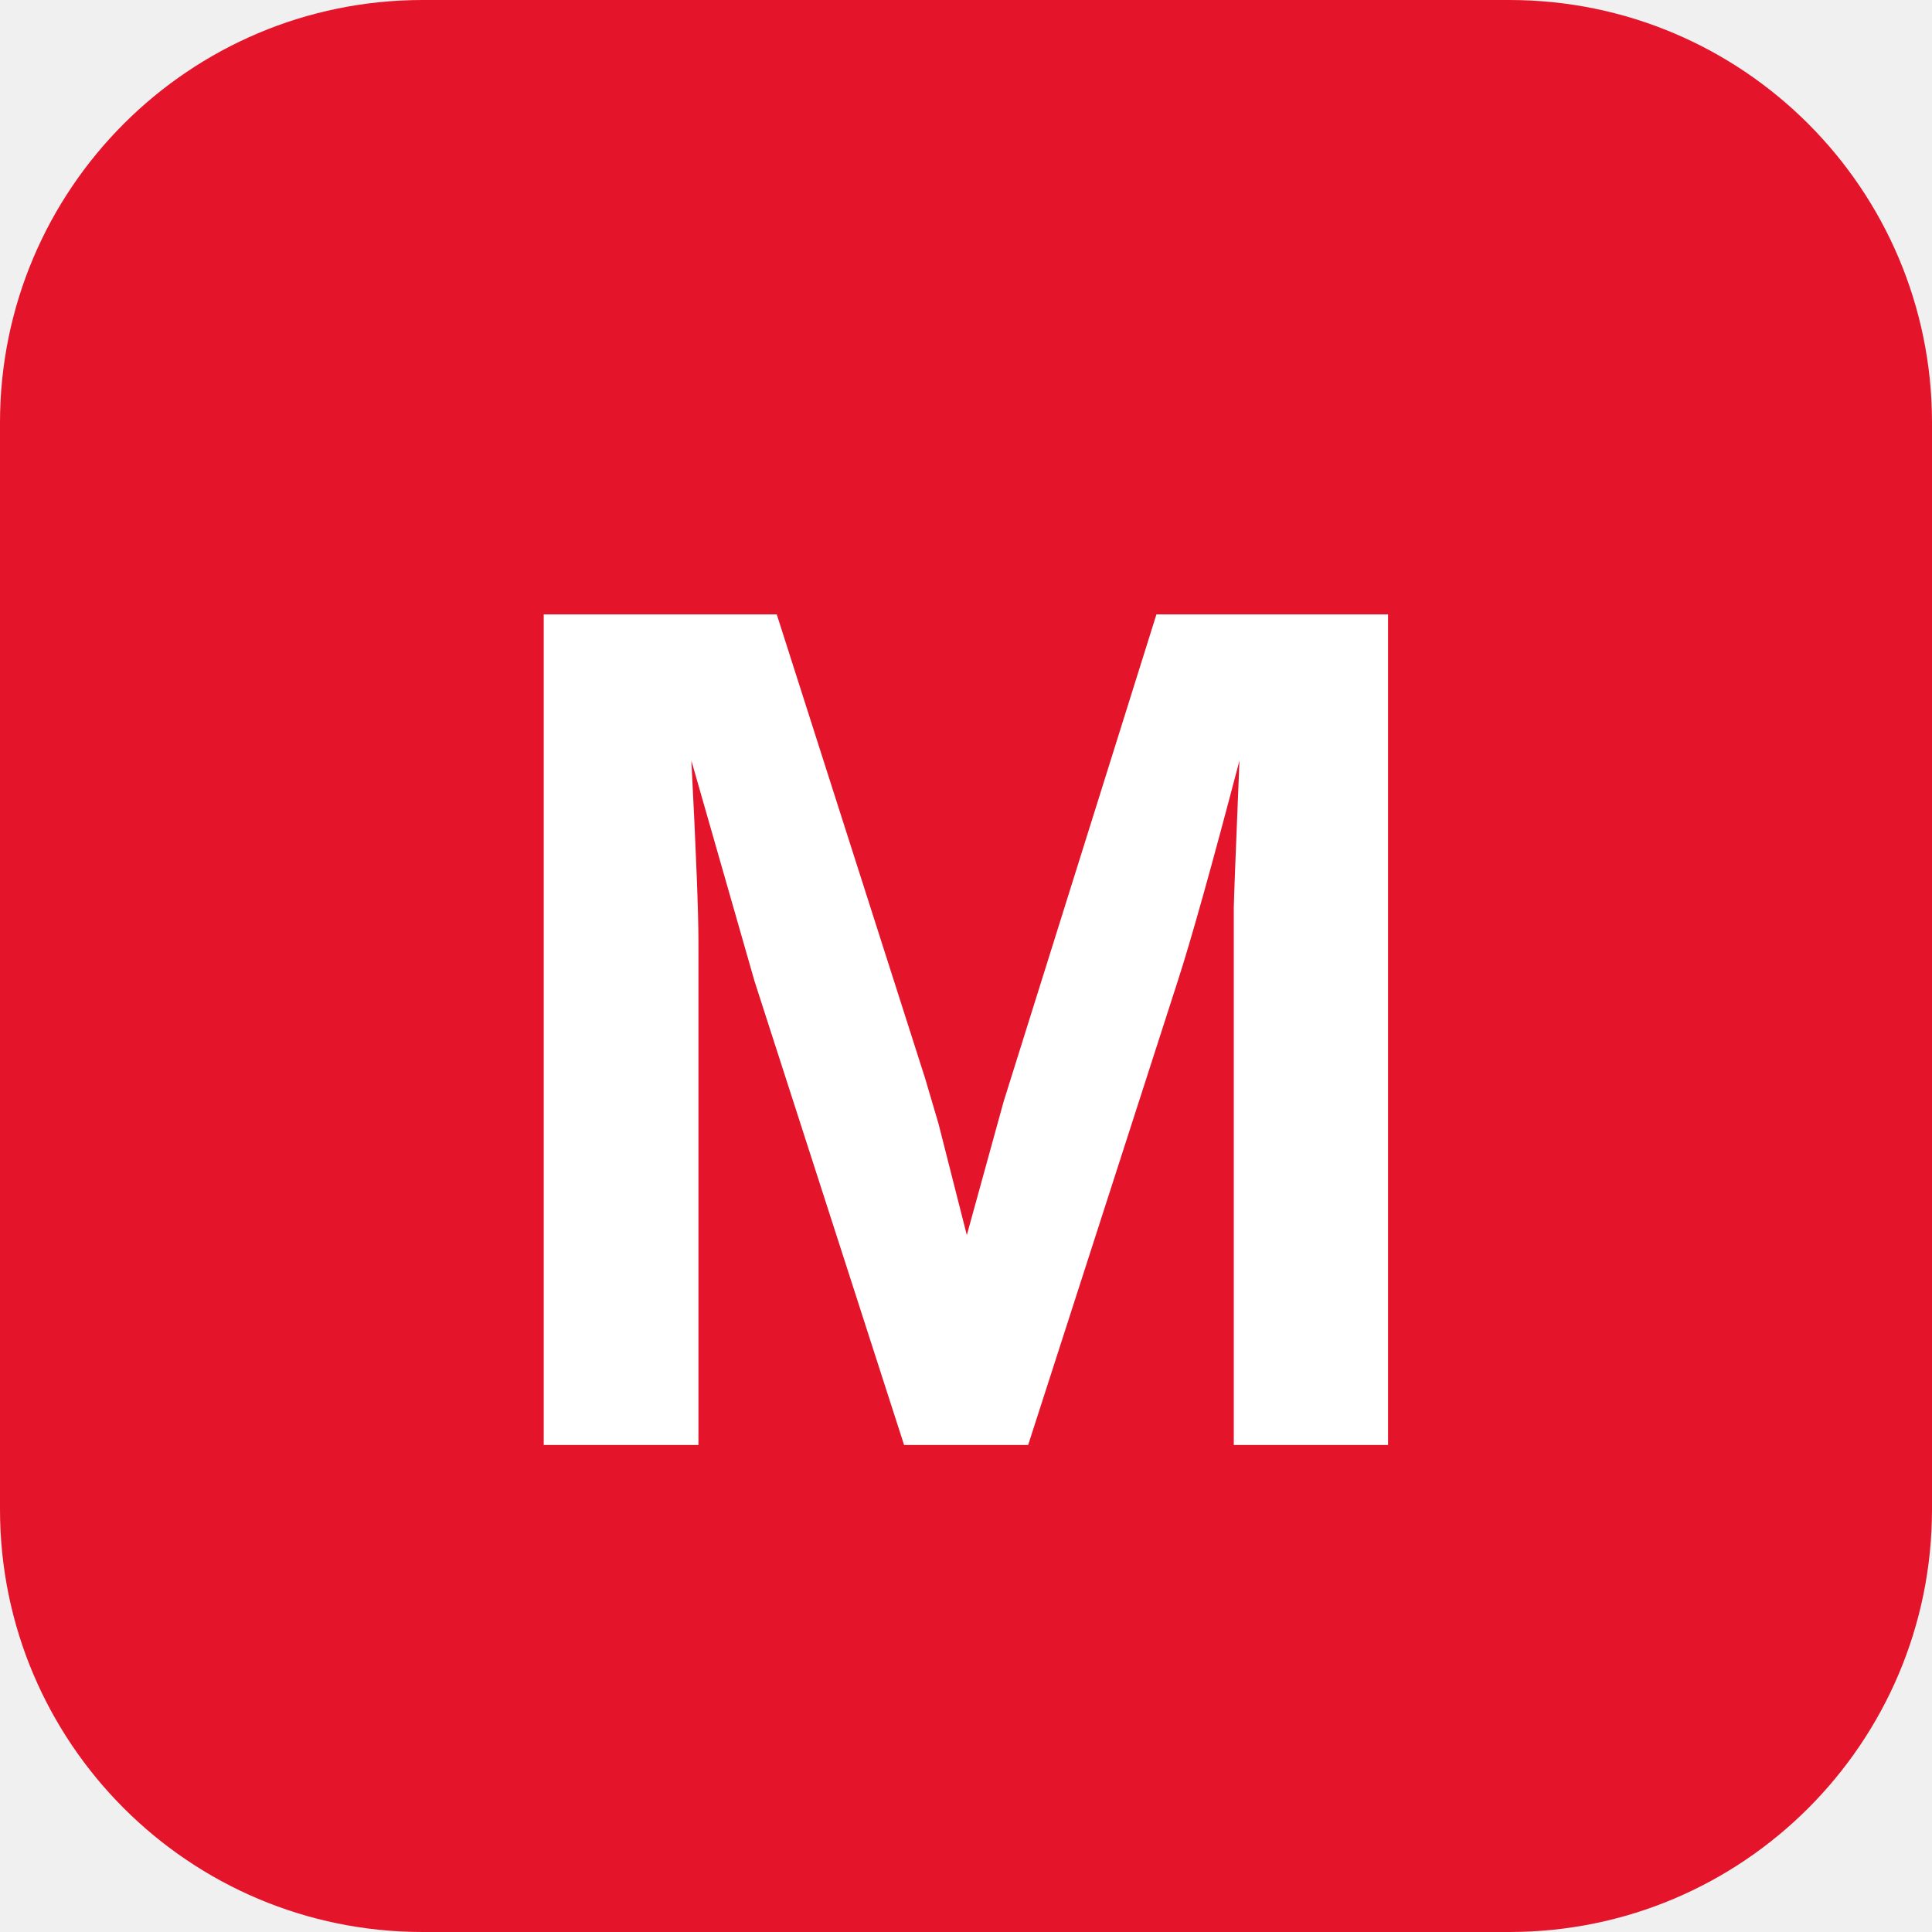
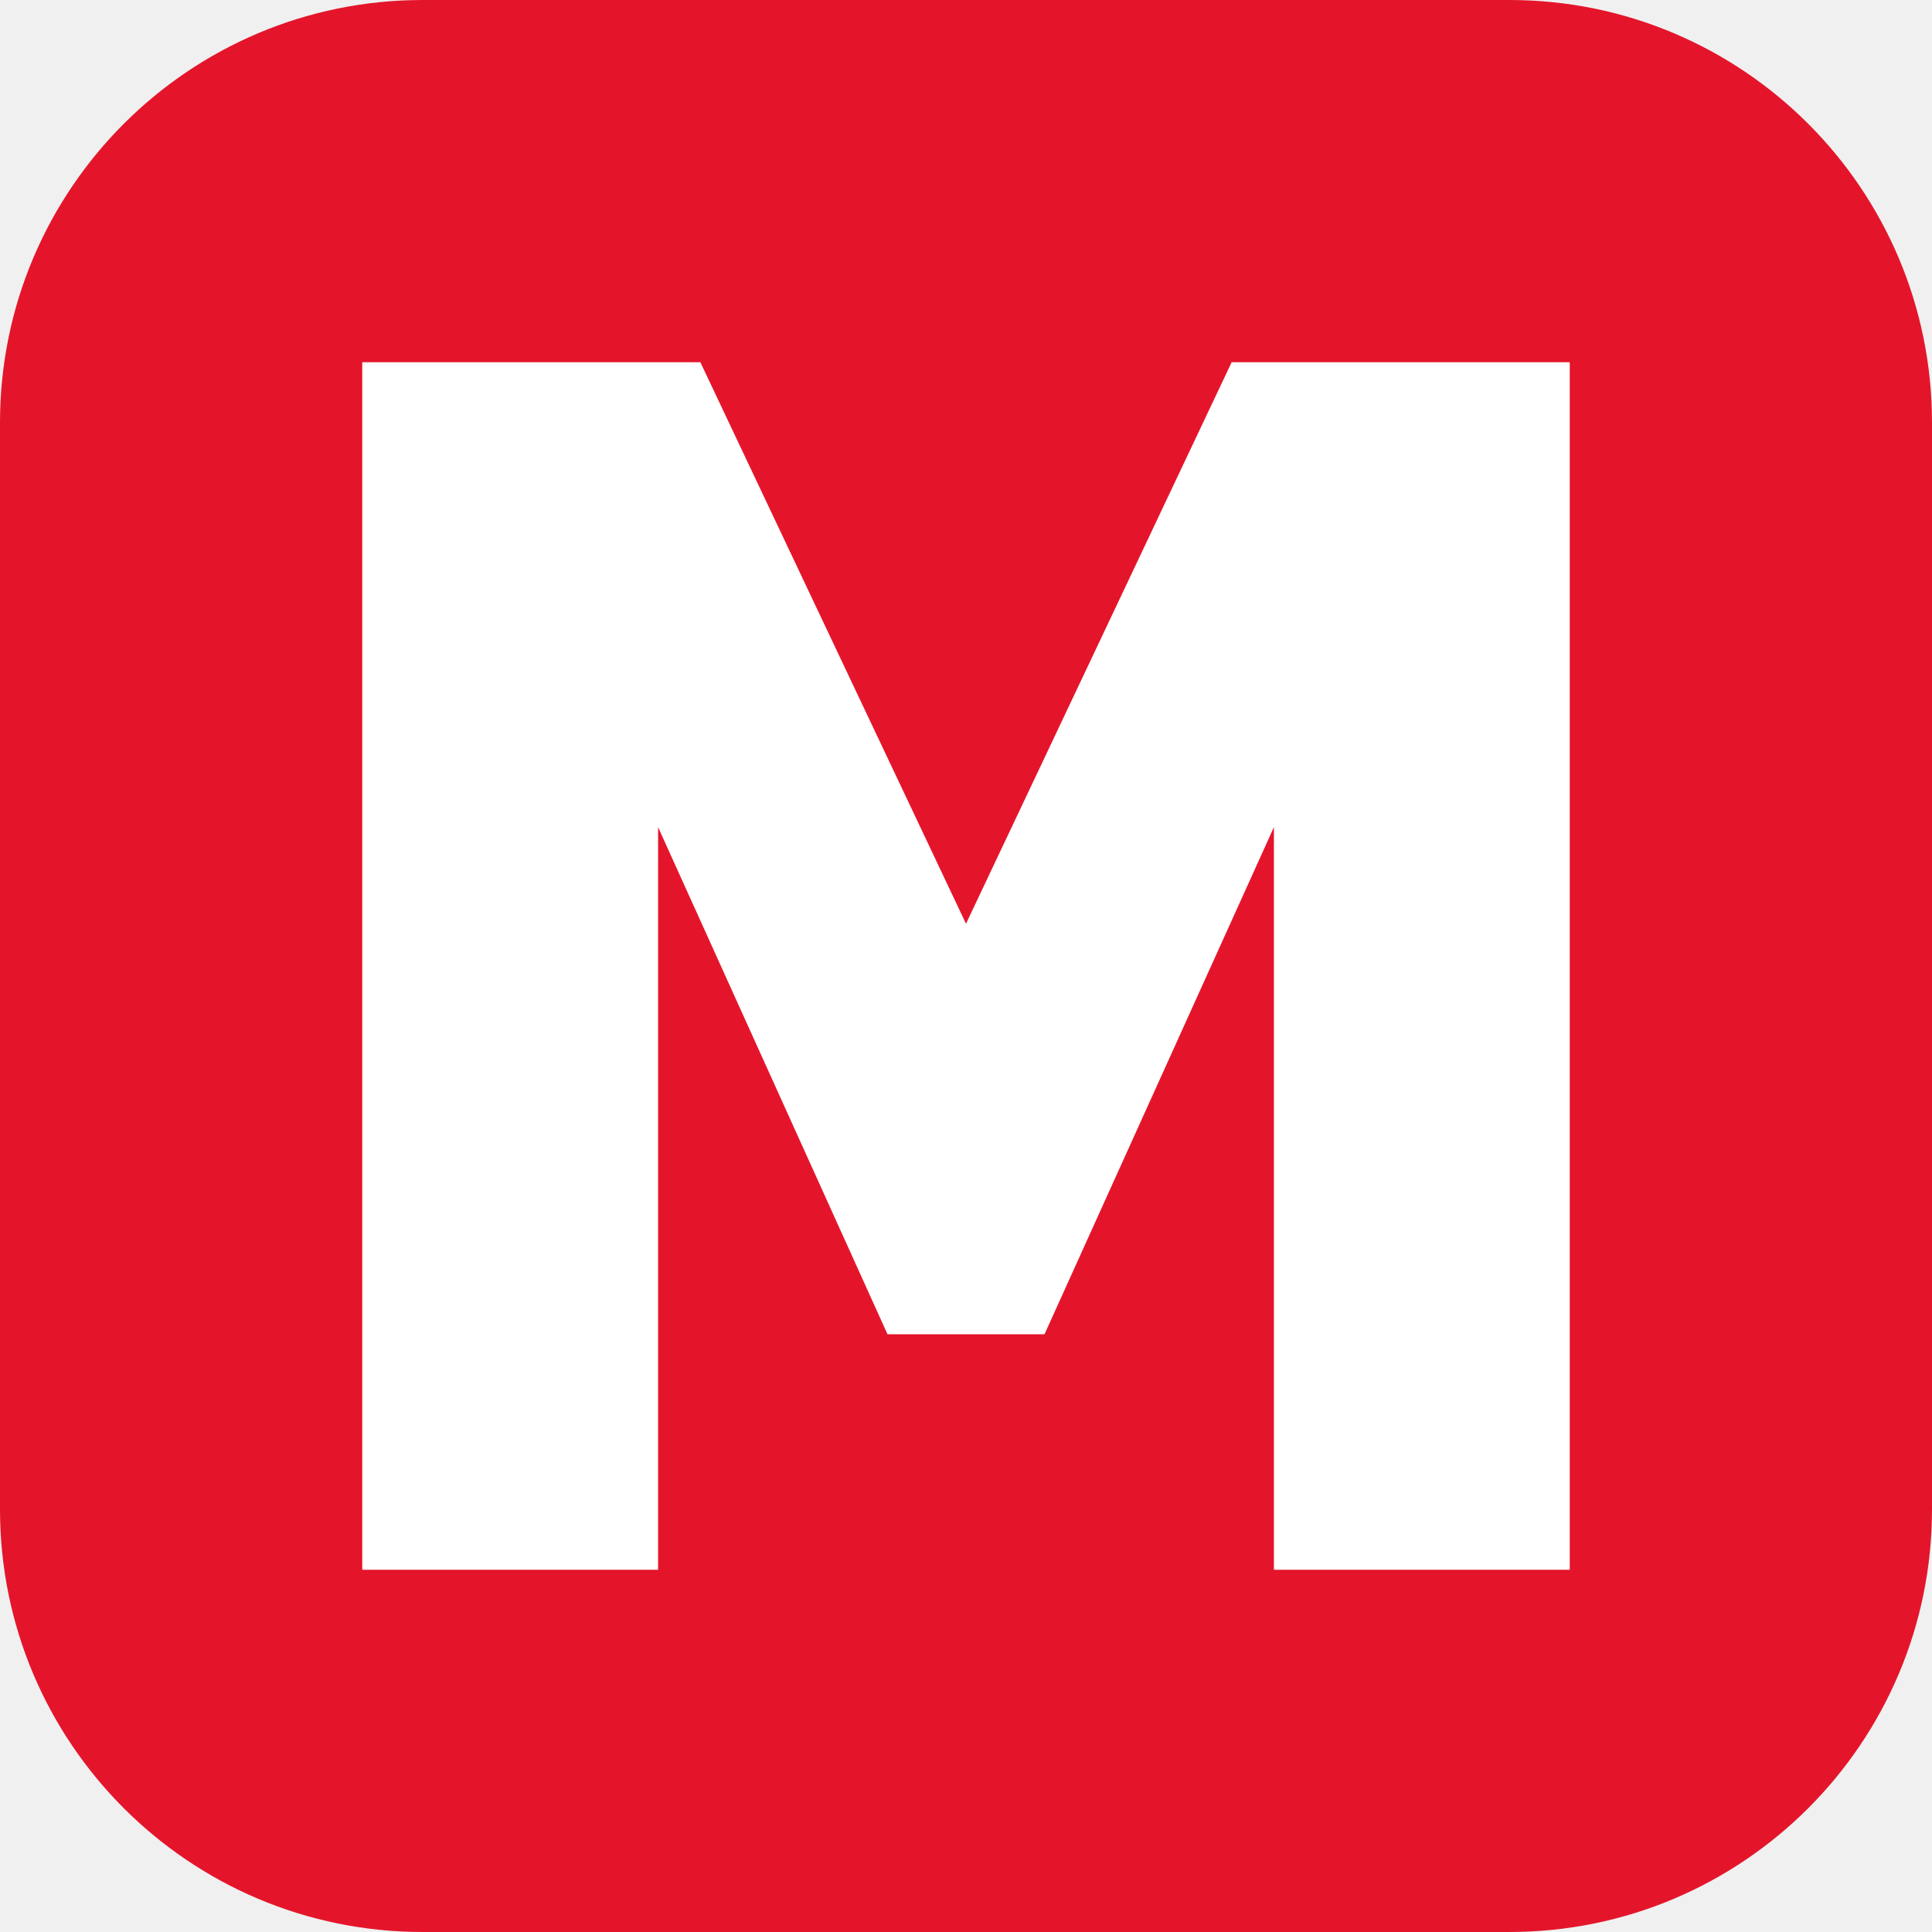
<svg xmlns="http://www.w3.org/2000/svg" viewBox="0 0 64 64" role="img" aria-label="MallList">
  <rect width="64" height="64" rx="14" fill="#e4152b" />
-   <text x="32" y="34" text-anchor="middle" dominant-baseline="central" font-family="Arial Black, Arial, Helvetica, sans-serif" font-weight="900" font-size="40" fill="#ffffff">M</text>
+   <path fill="#ffffff" d="M12 52V12h11.2l8.8 18.6L40.8 12H52v40H42.2V27.4L34.6 44.2h-5.2L21.8 27.4V52H12z" />
</svg>
